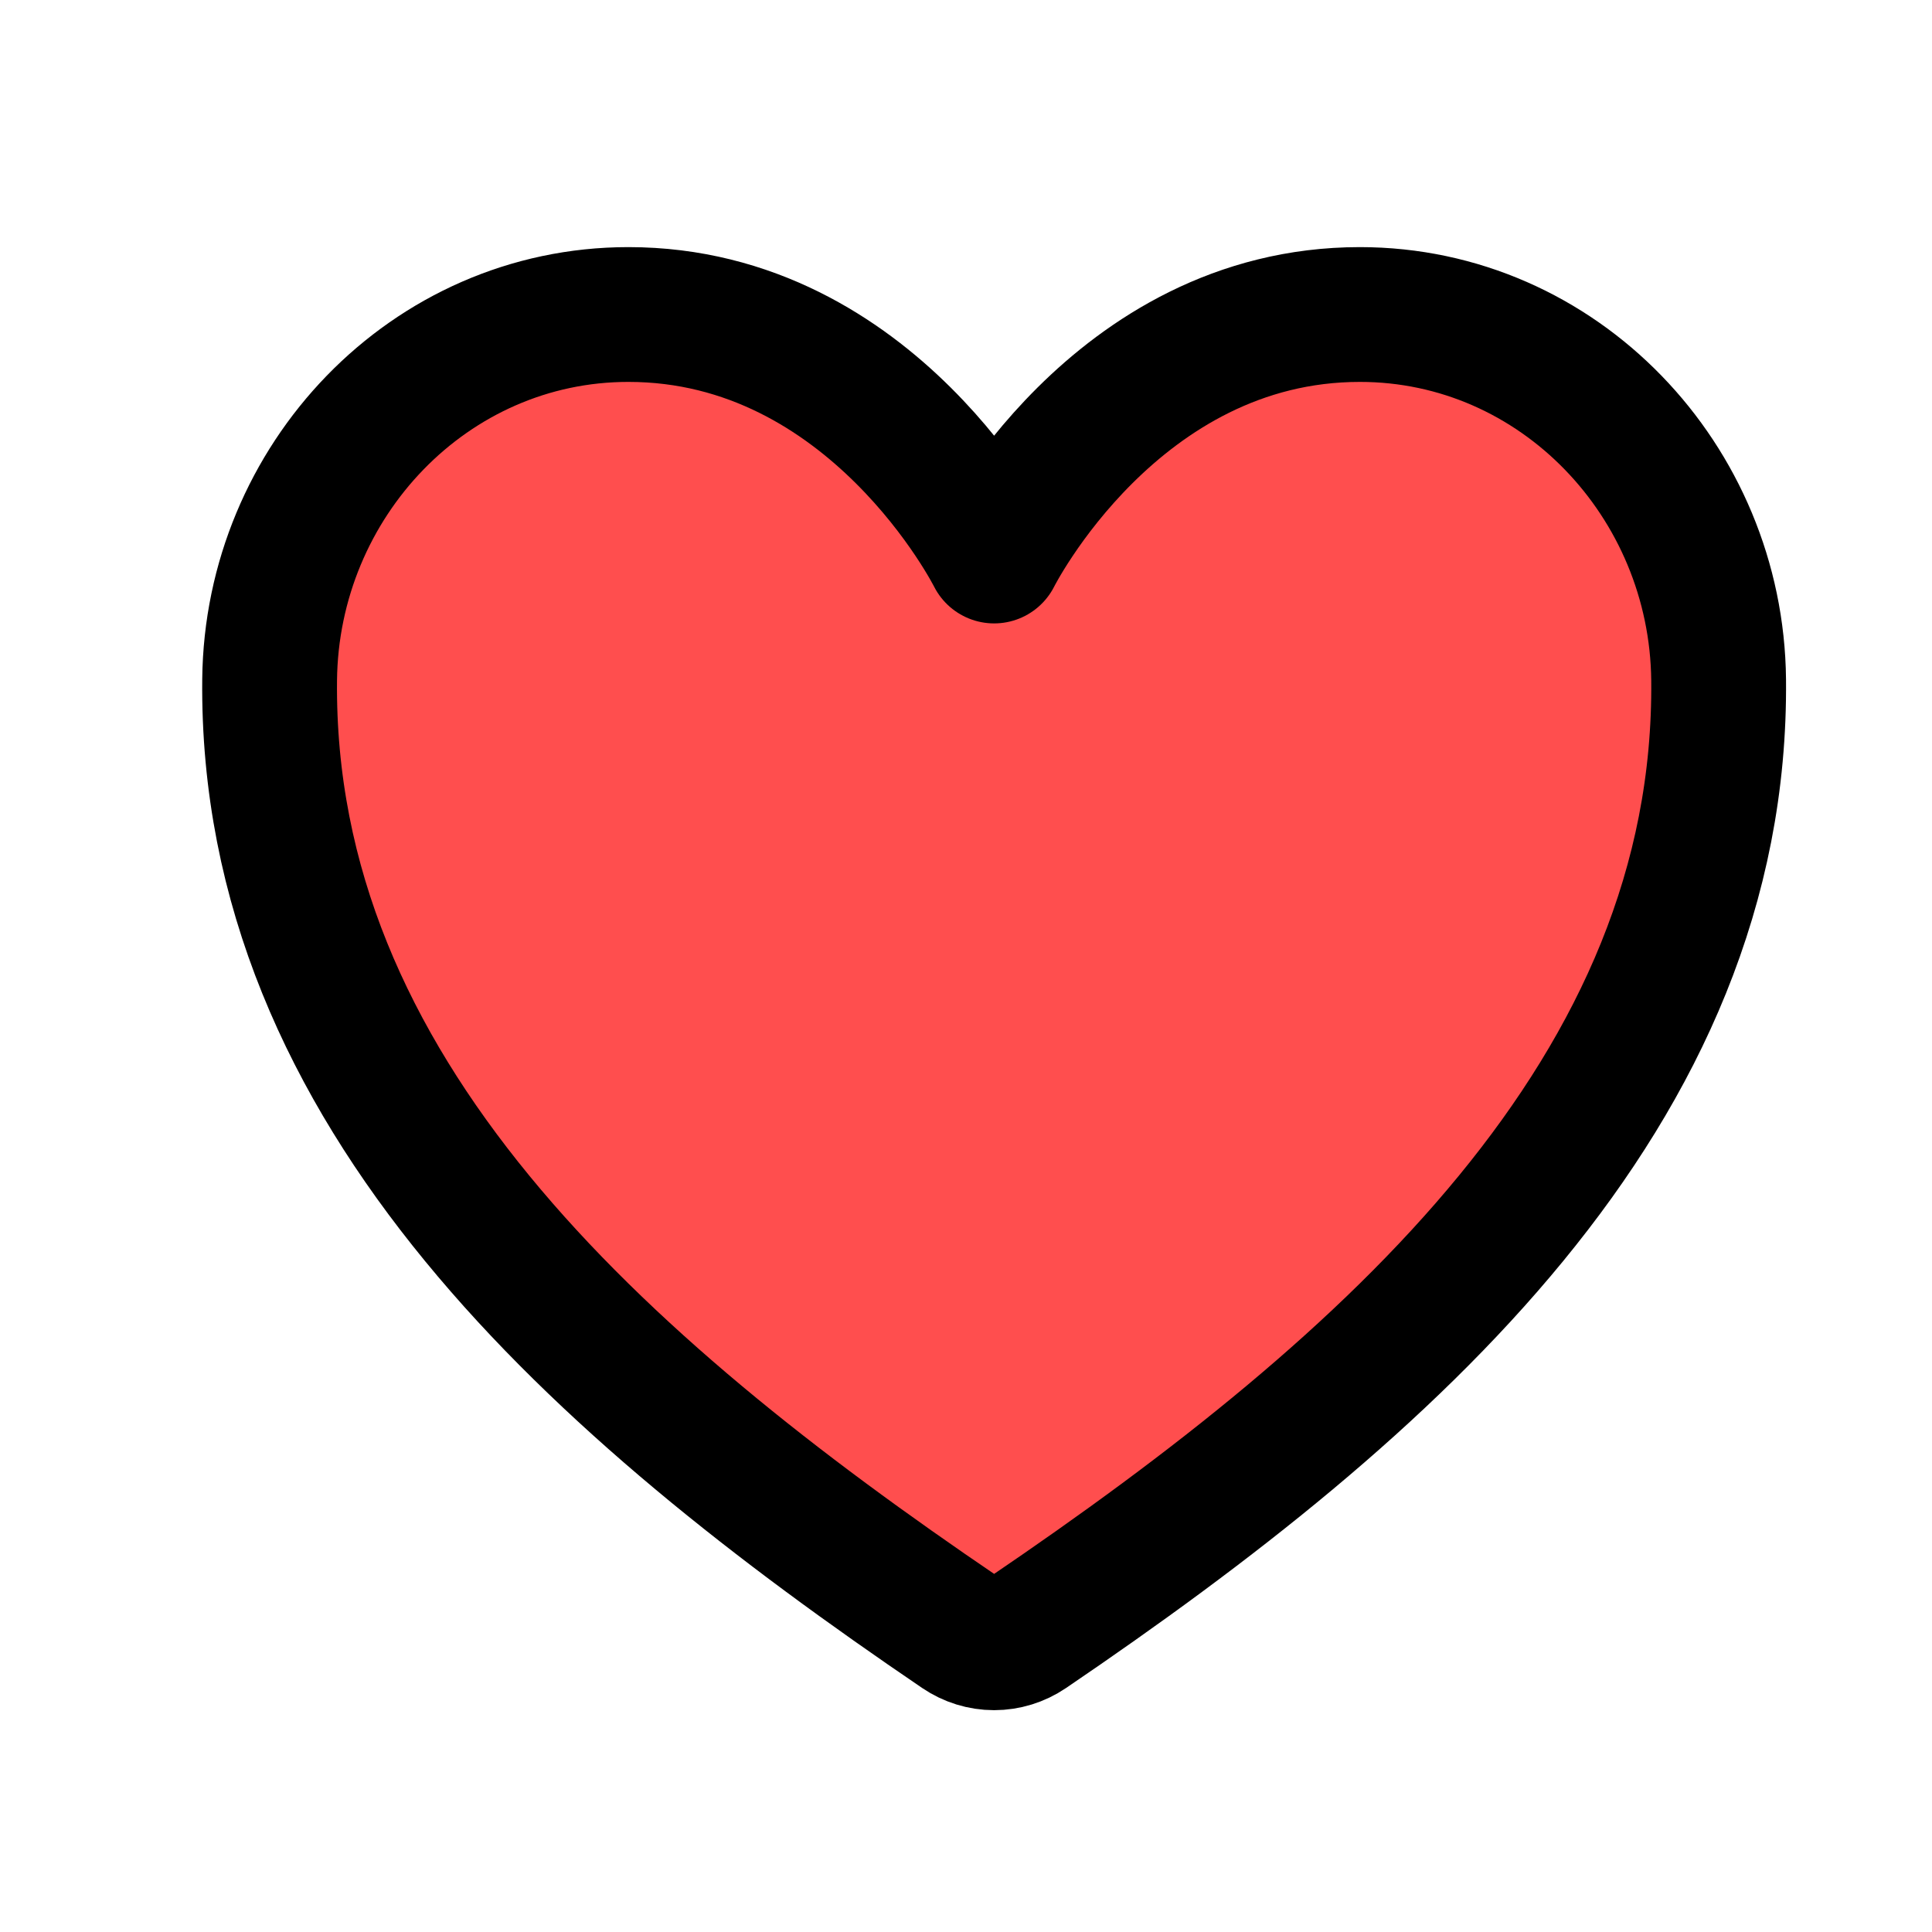
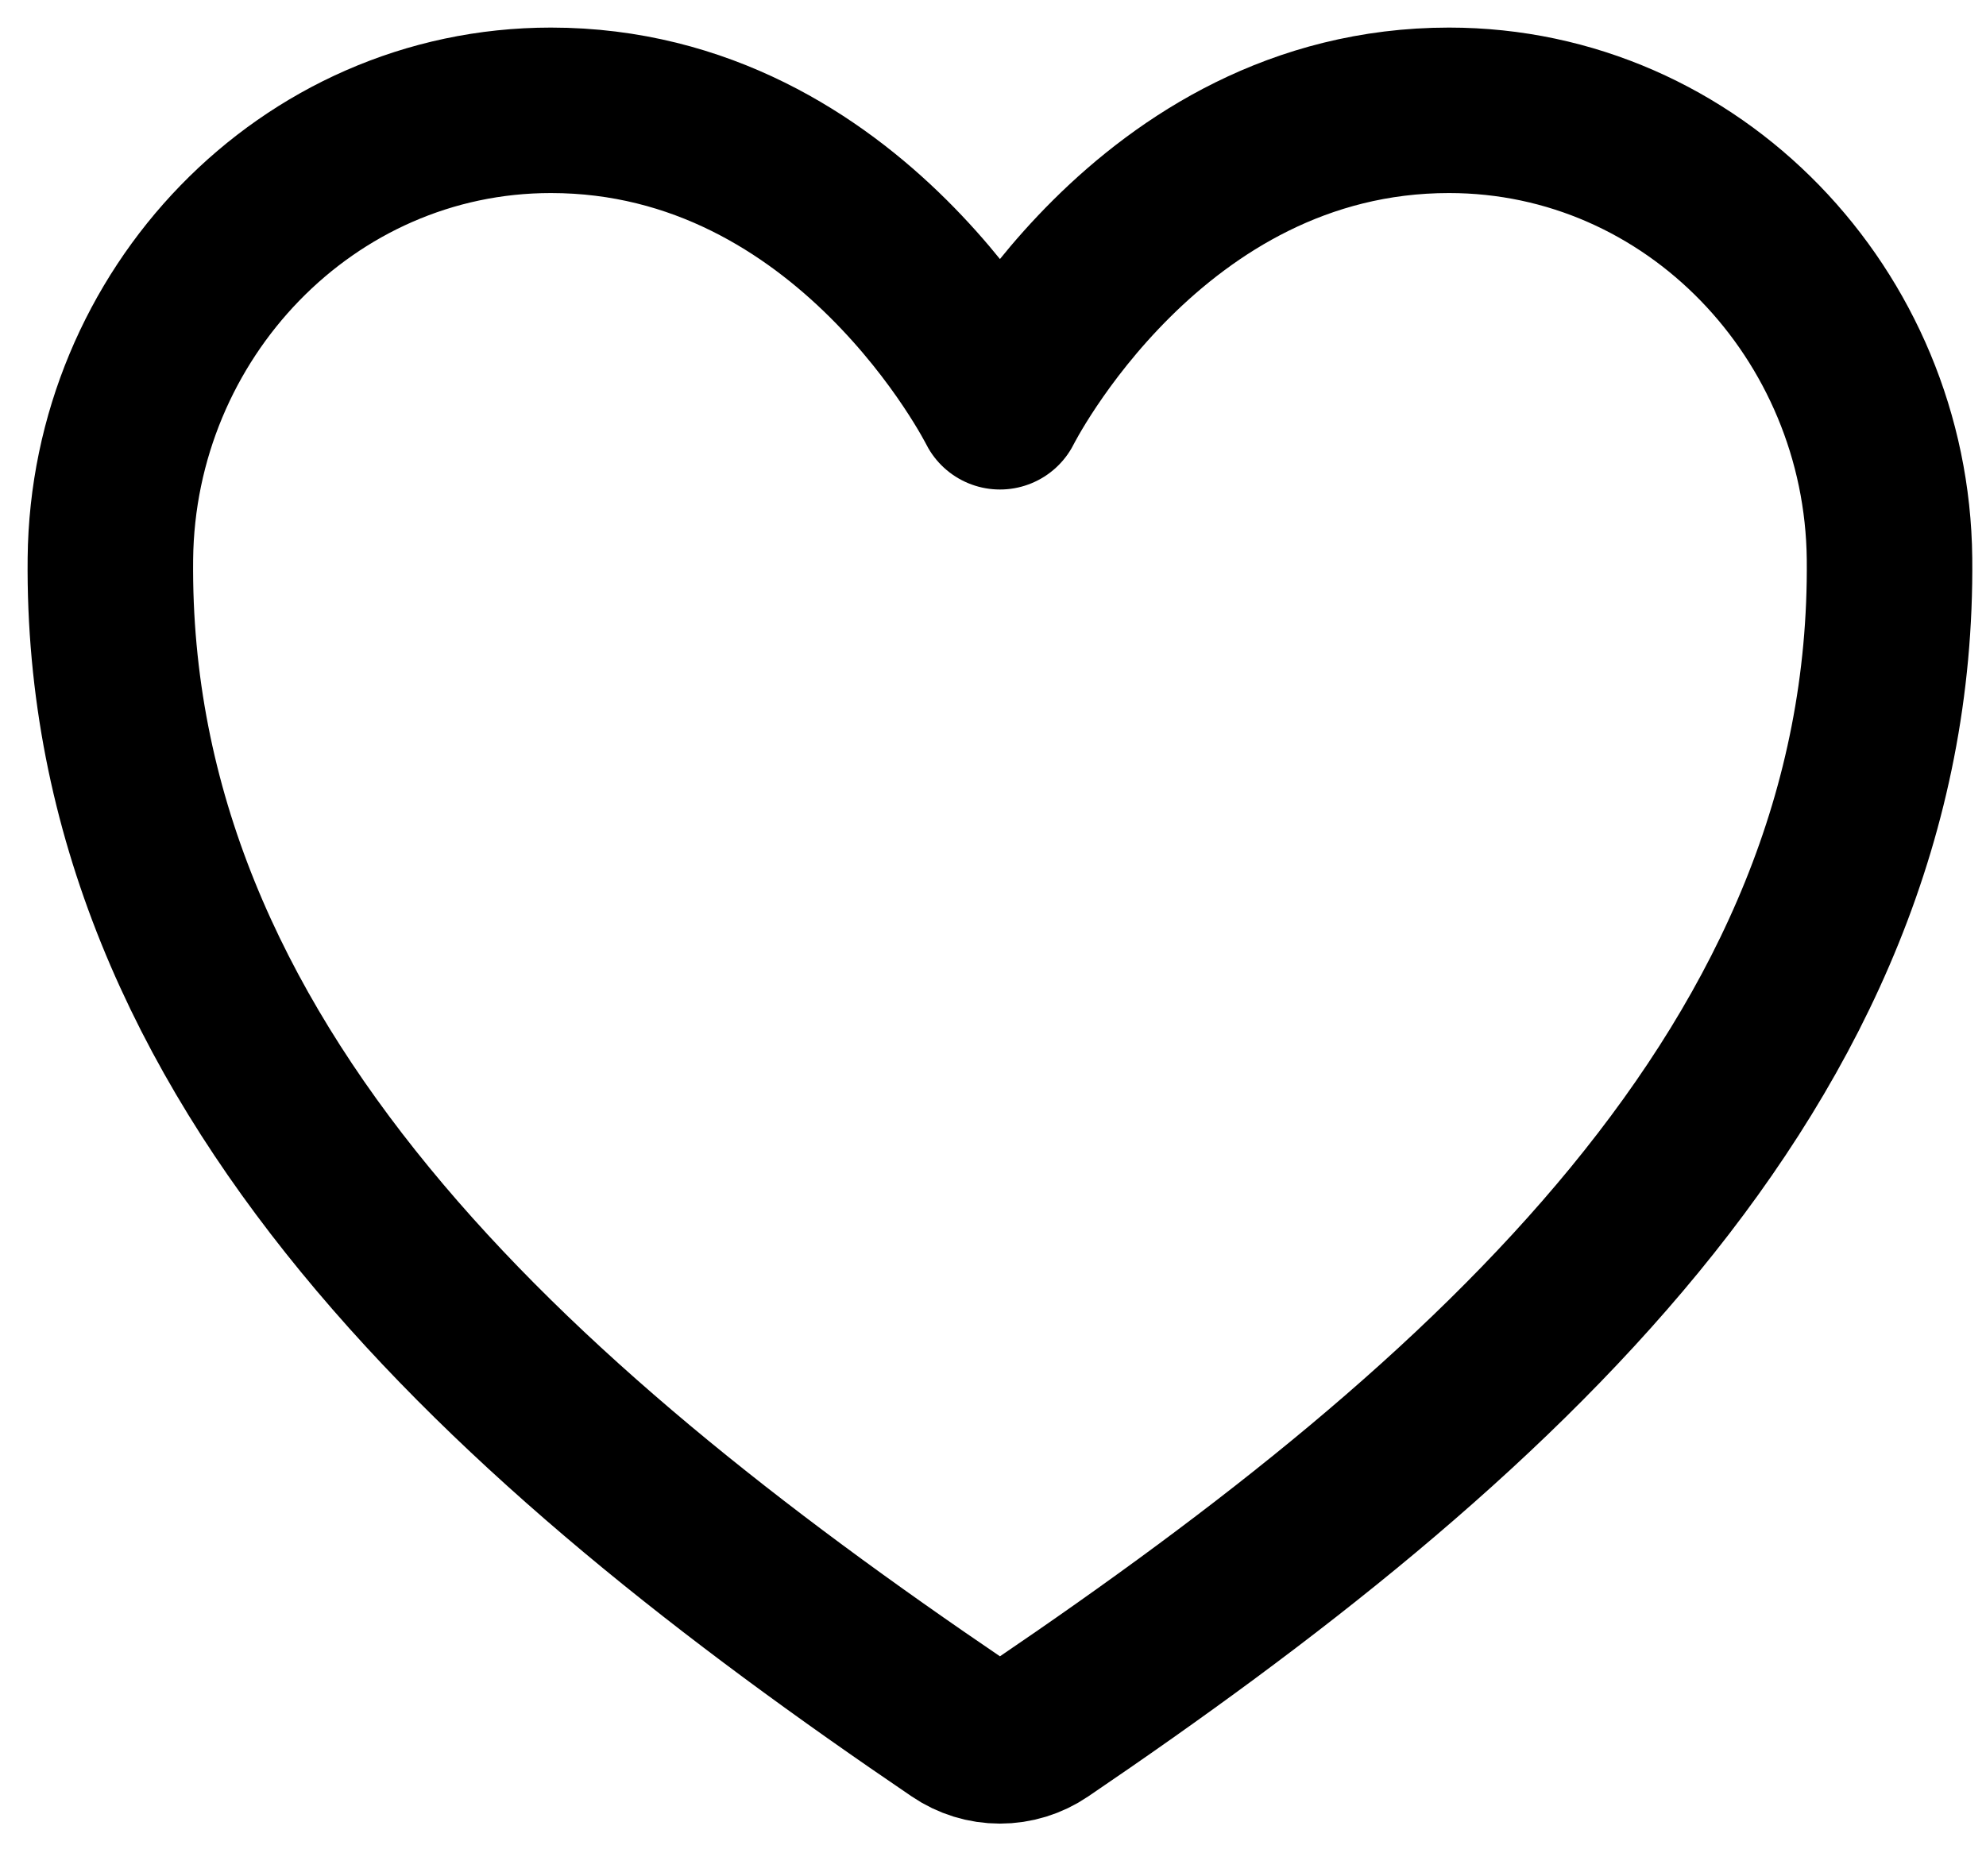
- <svg xmlns="http://www.w3.org/2000/svg" width="43" height="43" viewBox="0 0 43 43" fill="none">
-   <path d="M30.266 7C24.813 7 22.126 12.375 22.126 12.375C22.126 12.375 19.438 7 13.986 7C9.555 7 6.046 10.707 6.001 15.13C5.908 24.312 13.285 30.842 21.37 36.33C21.593 36.481 21.856 36.563 22.126 36.563C22.395 36.563 22.659 36.481 22.882 36.33C30.966 30.842 38.342 24.312 38.251 15.13C38.206 10.707 34.697 7 30.266 7Z" fill="#FF4E4E" stroke="black" stroke-width="3" stroke-linecap="round" stroke-linejoin="round" />
+ <svg xmlns="http://www.w3.org/2000/svg" width="36" height="34" viewBox="0 0 36 34" fill="none">
+   <path d="M26.266 2C20.813 2 18.126 7.375 18.126 7.375C18.126 7.375 15.438 2 9.986 2C5.555 2 2.046 5.707 2.001 10.13C1.908 19.312 9.285 25.842 17.37 31.33C17.593 31.482 17.856 31.563 18.126 31.563C18.395 31.563 18.659 31.482 18.882 31.33C26.966 25.842 34.342 19.312 34.251 10.13C34.206 5.707 30.697 2 26.266 2V2Z" stroke="black" stroke-width="3" stroke-linecap="round" stroke-linejoin="round" />
</svg>
